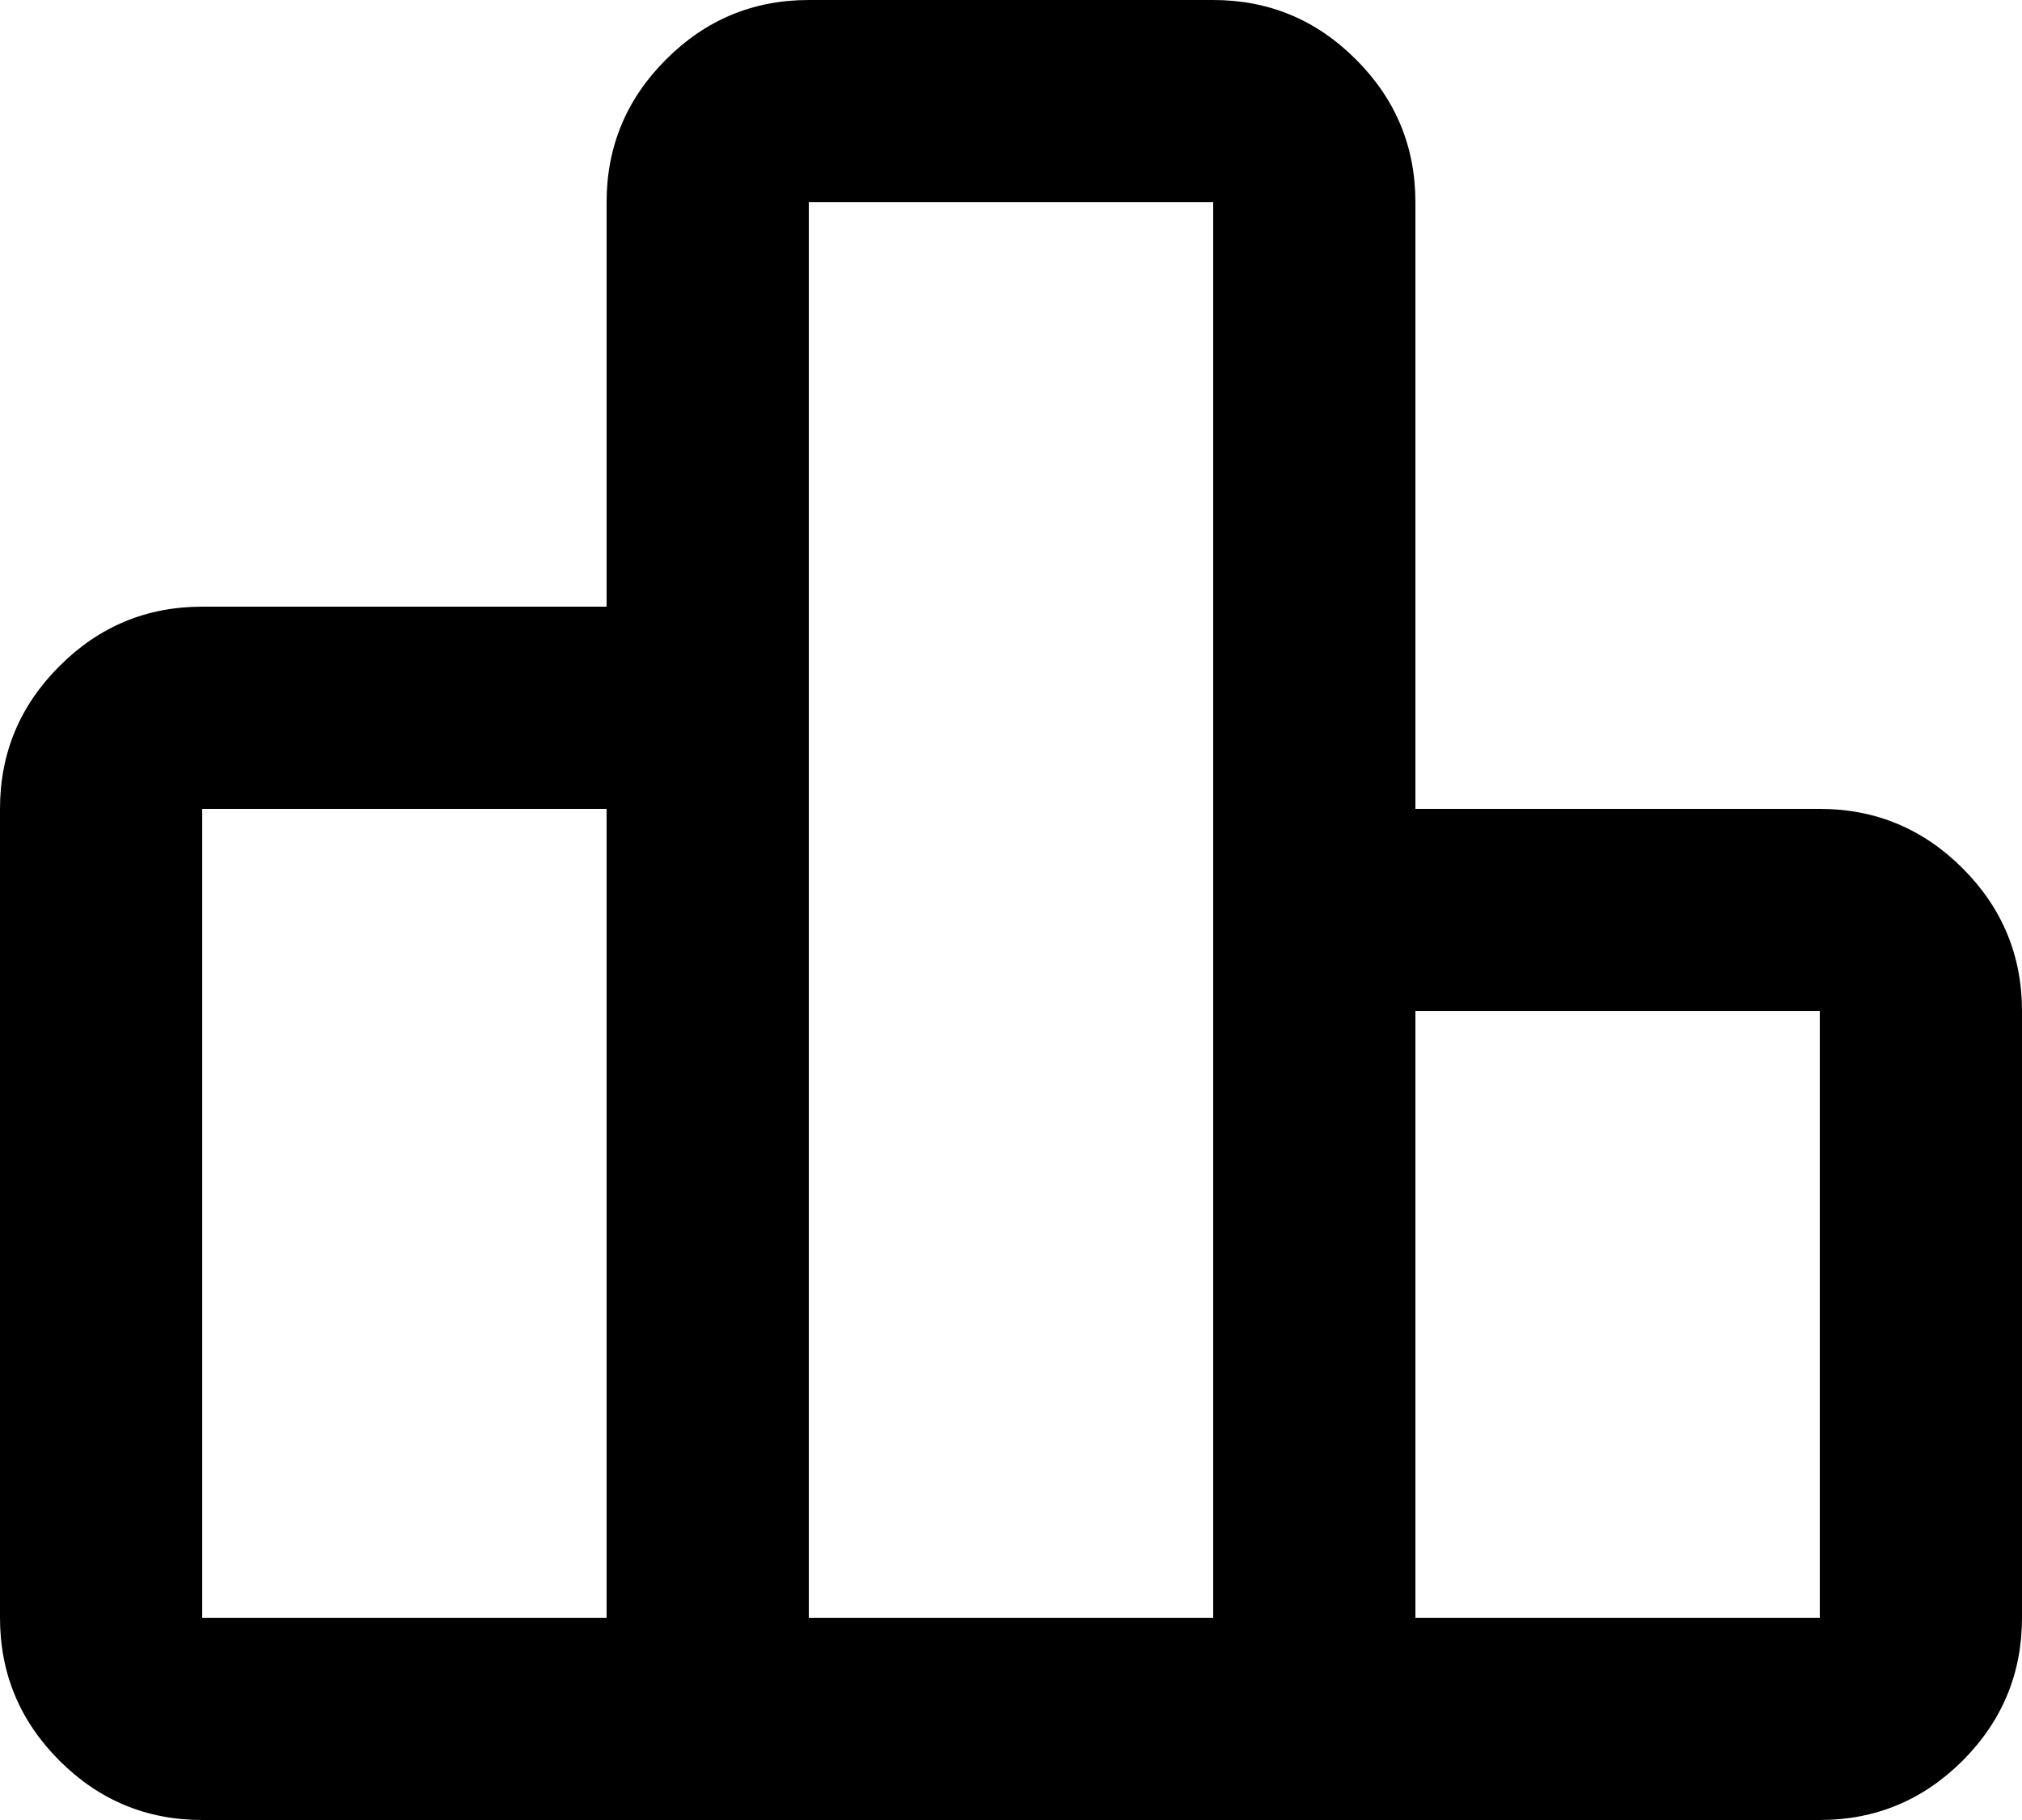
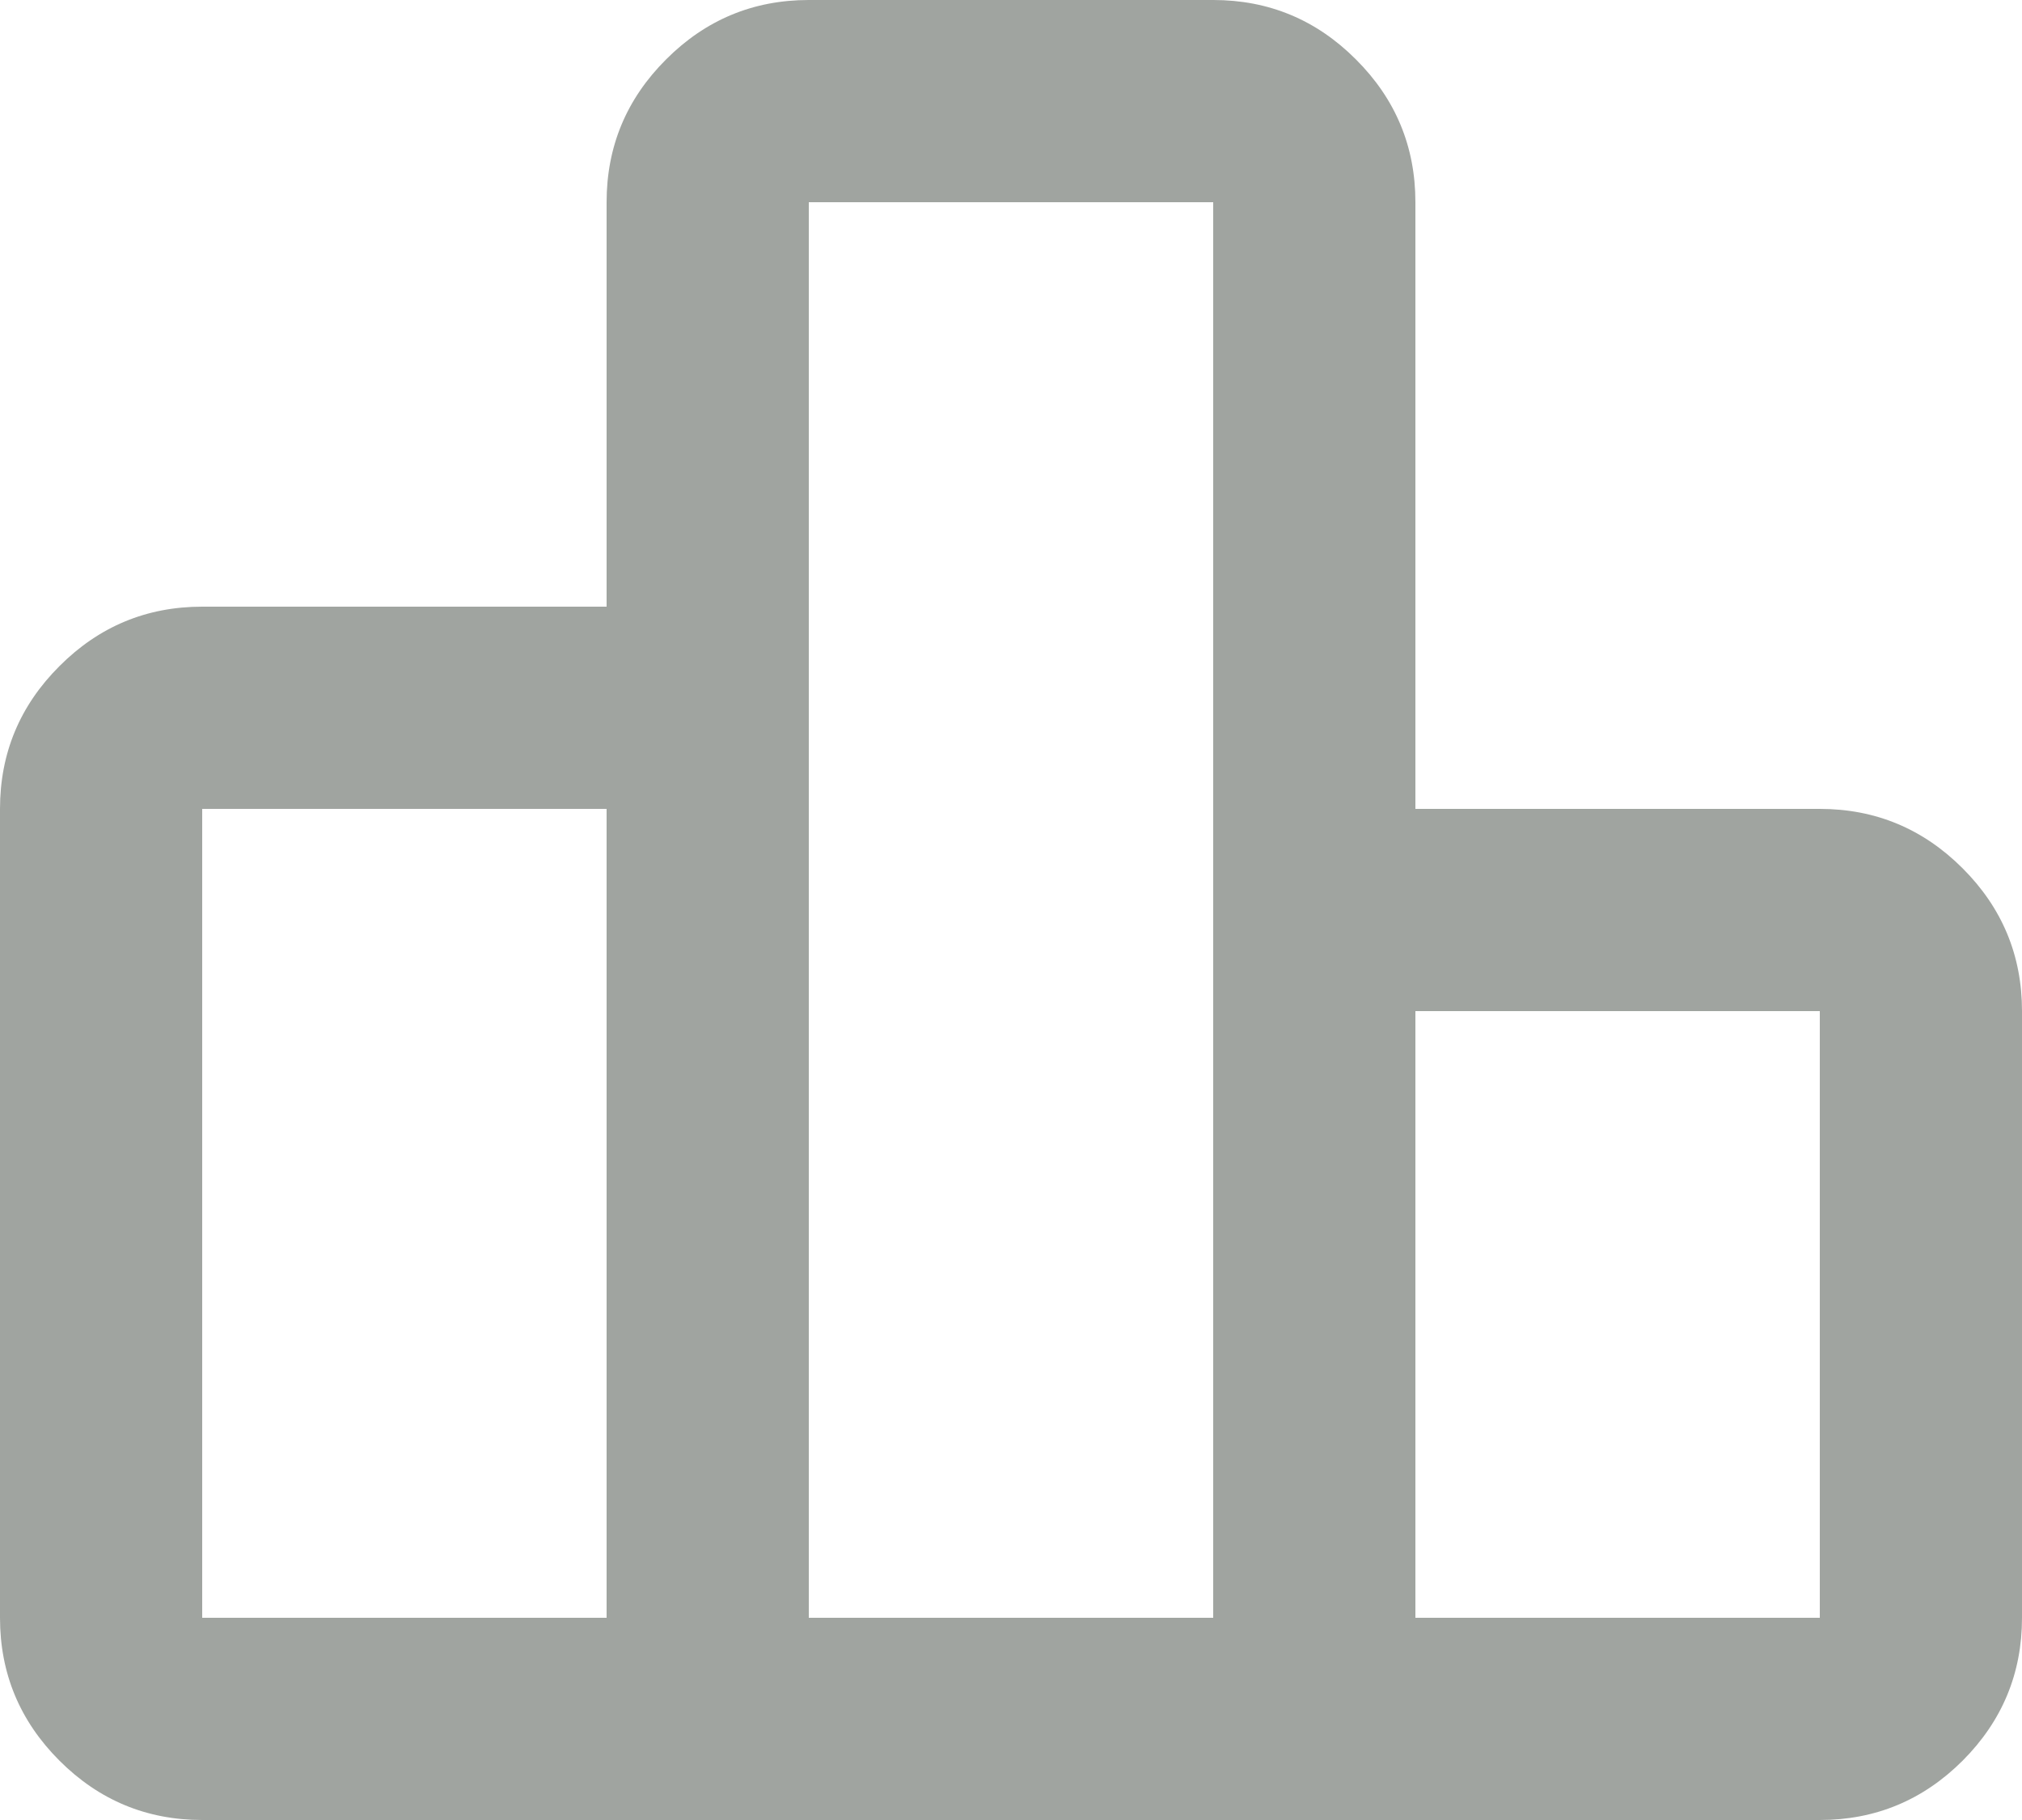
- <svg xmlns="http://www.w3.org/2000/svg" width="20" height="18" viewBox="0 0 20 18" fill="none">
-   <path d="M2 16H6V8H2V16ZM8 16H12V2H8V16ZM14 16H18V10H14V16ZM0 16V8C0 7.45 0.196 6.979 0.588 6.588C0.979 6.196 1.45 6 2 6H6V2C6 1.45 6.196 0.979 6.588 0.588C6.979 0.196 7.45 0 8 0H12C12.55 0 13.021 0.196 13.412 0.588C13.804 0.979 14 1.45 14 2V8H18C18.55 8 19.021 8.196 19.413 8.588C19.804 8.979 20 9.45 20 10V16C20 16.55 19.804 17.021 19.413 17.413C19.021 17.804 18.55 18 18 18H2C1.45 18 0.979 17.804 0.588 17.413C0.196 17.021 0 16.55 0 16Z" fill="black" />
+ <svg xmlns="http://www.w3.org/2000/svg" width="20" height="18" fill="none">
+   <path d="M2 16H6V8H2V16ZM8 16H12V2H8V16ZM14 16H18V10H14V16ZM0 16V8C0 7.45 0.196 6.979 0.588 6.588C0.979 6.196 1.45 6 2 6H6V2C6 1.45 6.196 0.979 6.588 0.588C6.979 0.196 7.45 0 8 0H12C12.55 0 13.021 0.196 13.412 0.588C13.804 0.979 14 1.45 14 2V8H18C18.55 8 19.021 8.196 19.413 8.588C19.804 8.979 20 9.45 20 10V16C20 16.55 19.804 17.021 19.413 17.413C19.021 17.804 18.55 18 18 18H2C1.45 18 0.979 17.804 0.588 17.413C0.196 17.021 0 16.55 0 16Z" fill="#A0A4A0" />
</svg>
